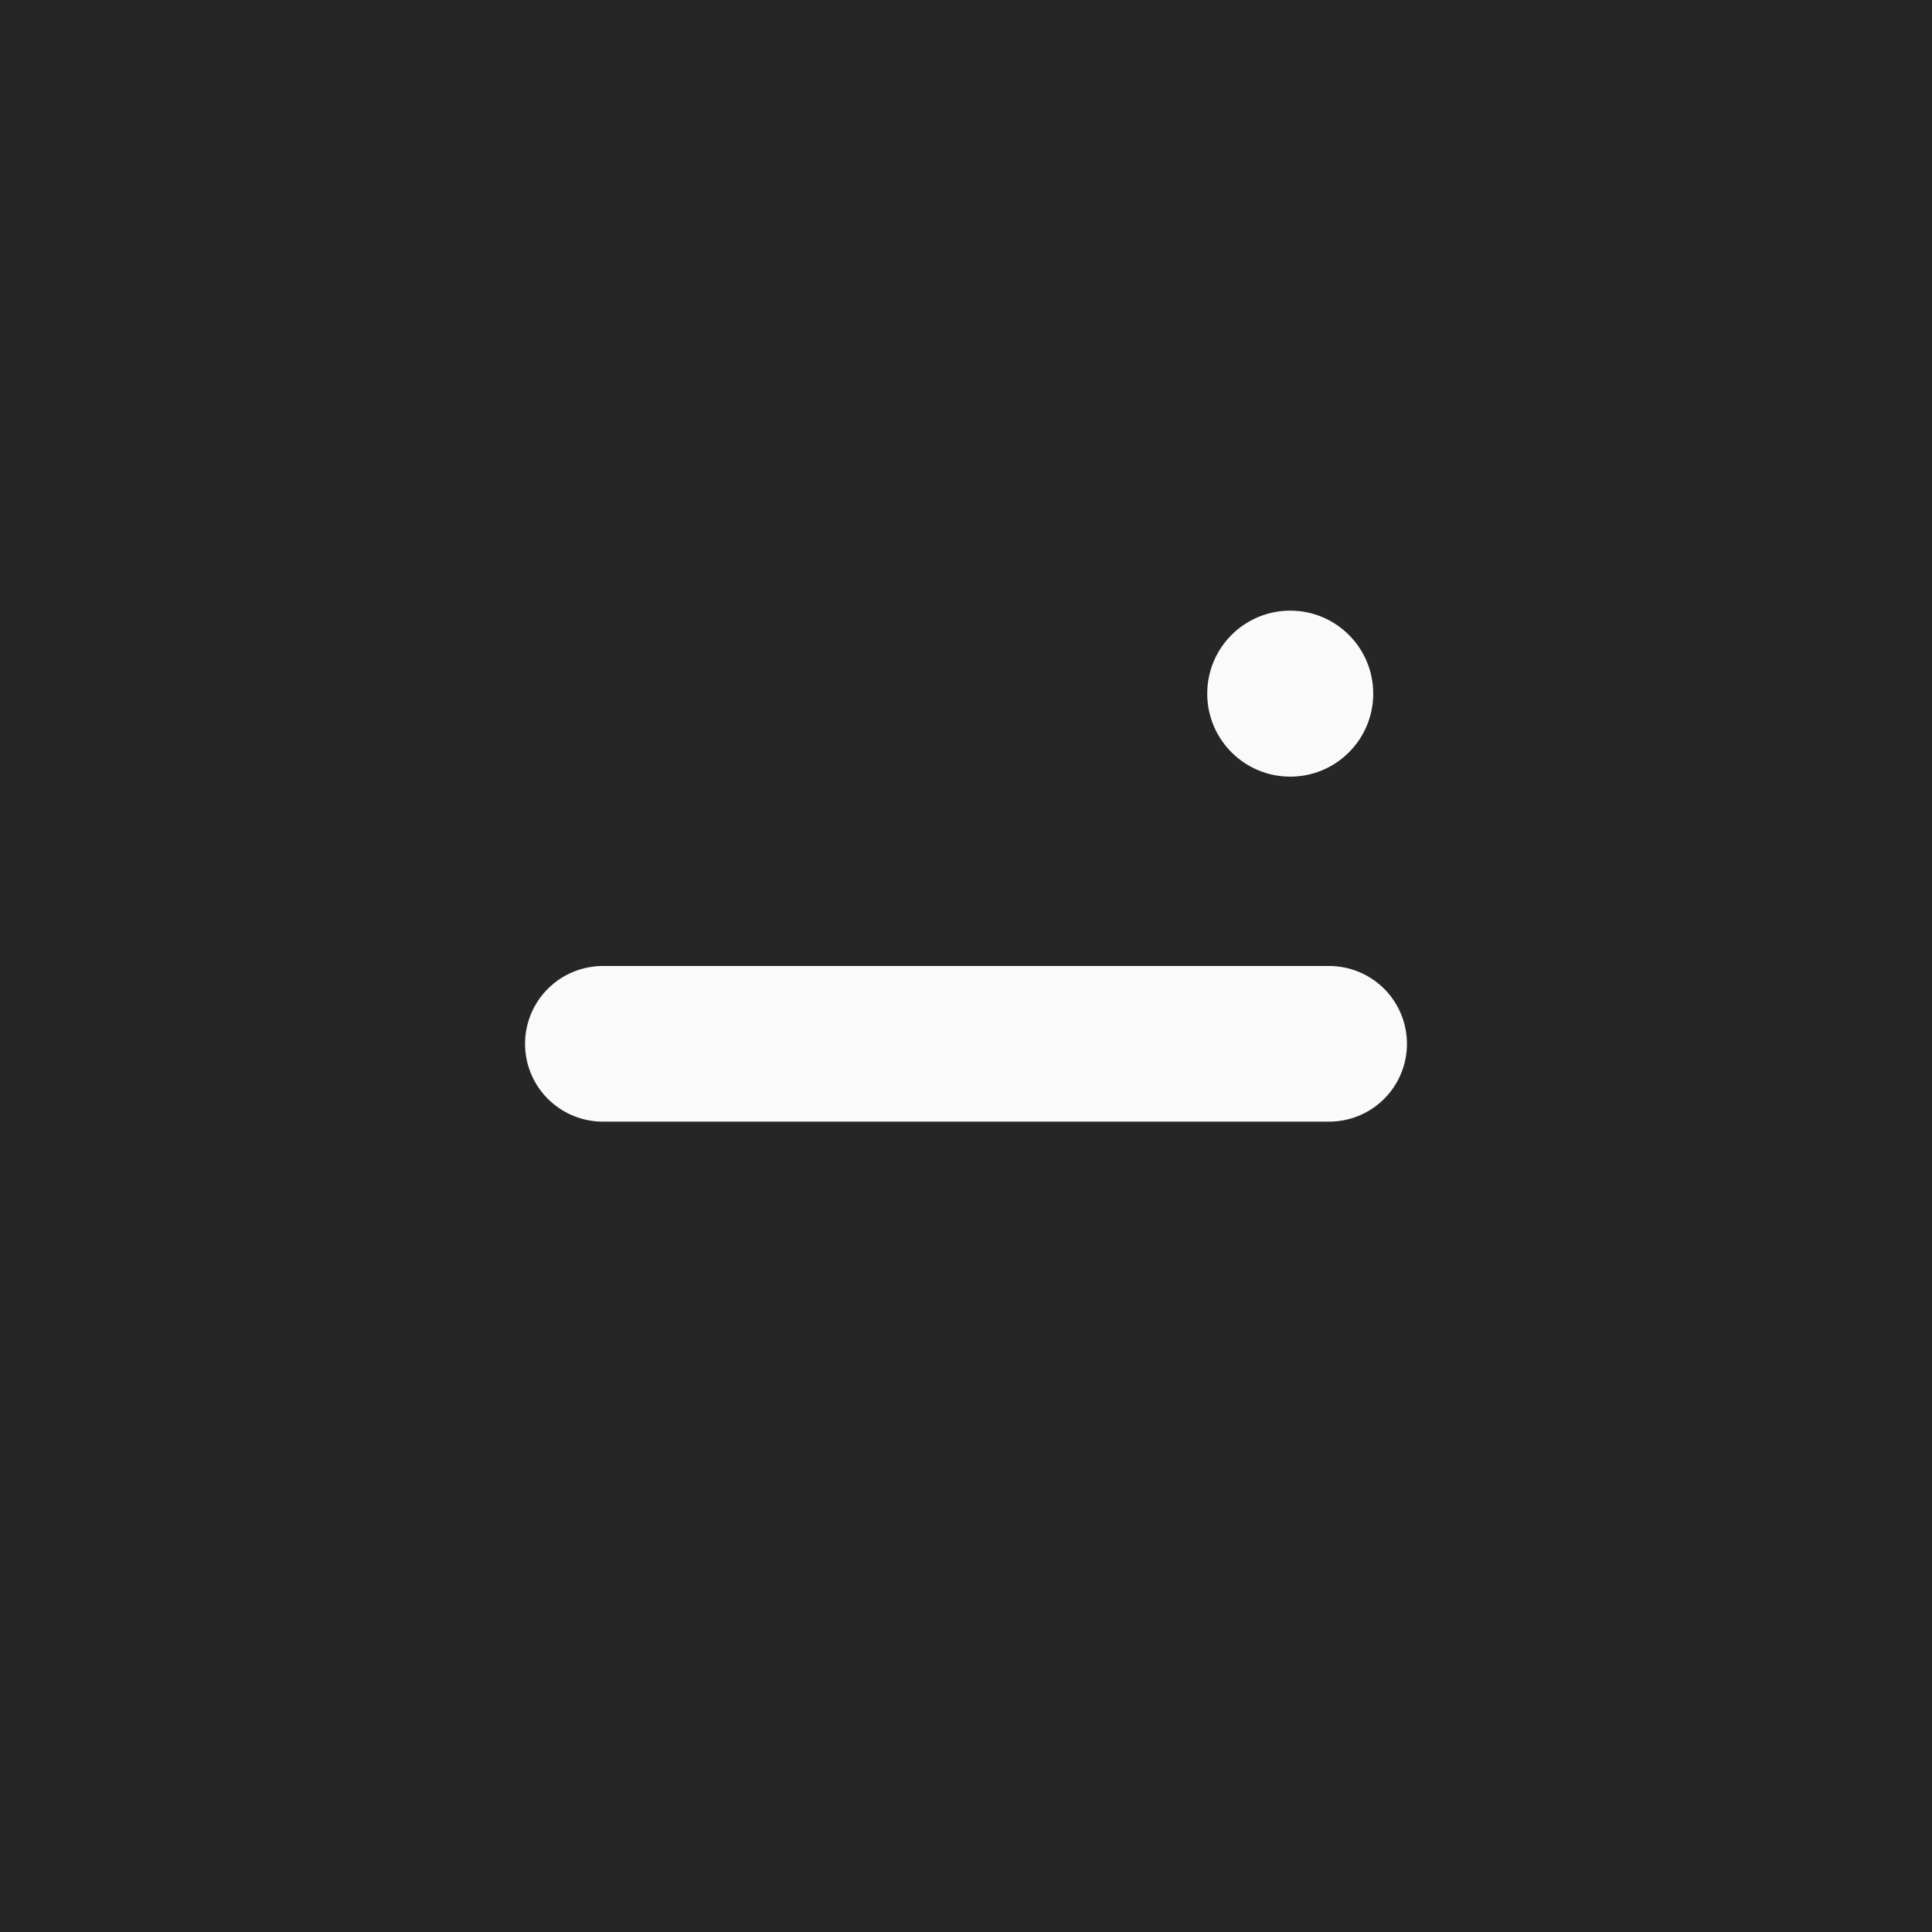
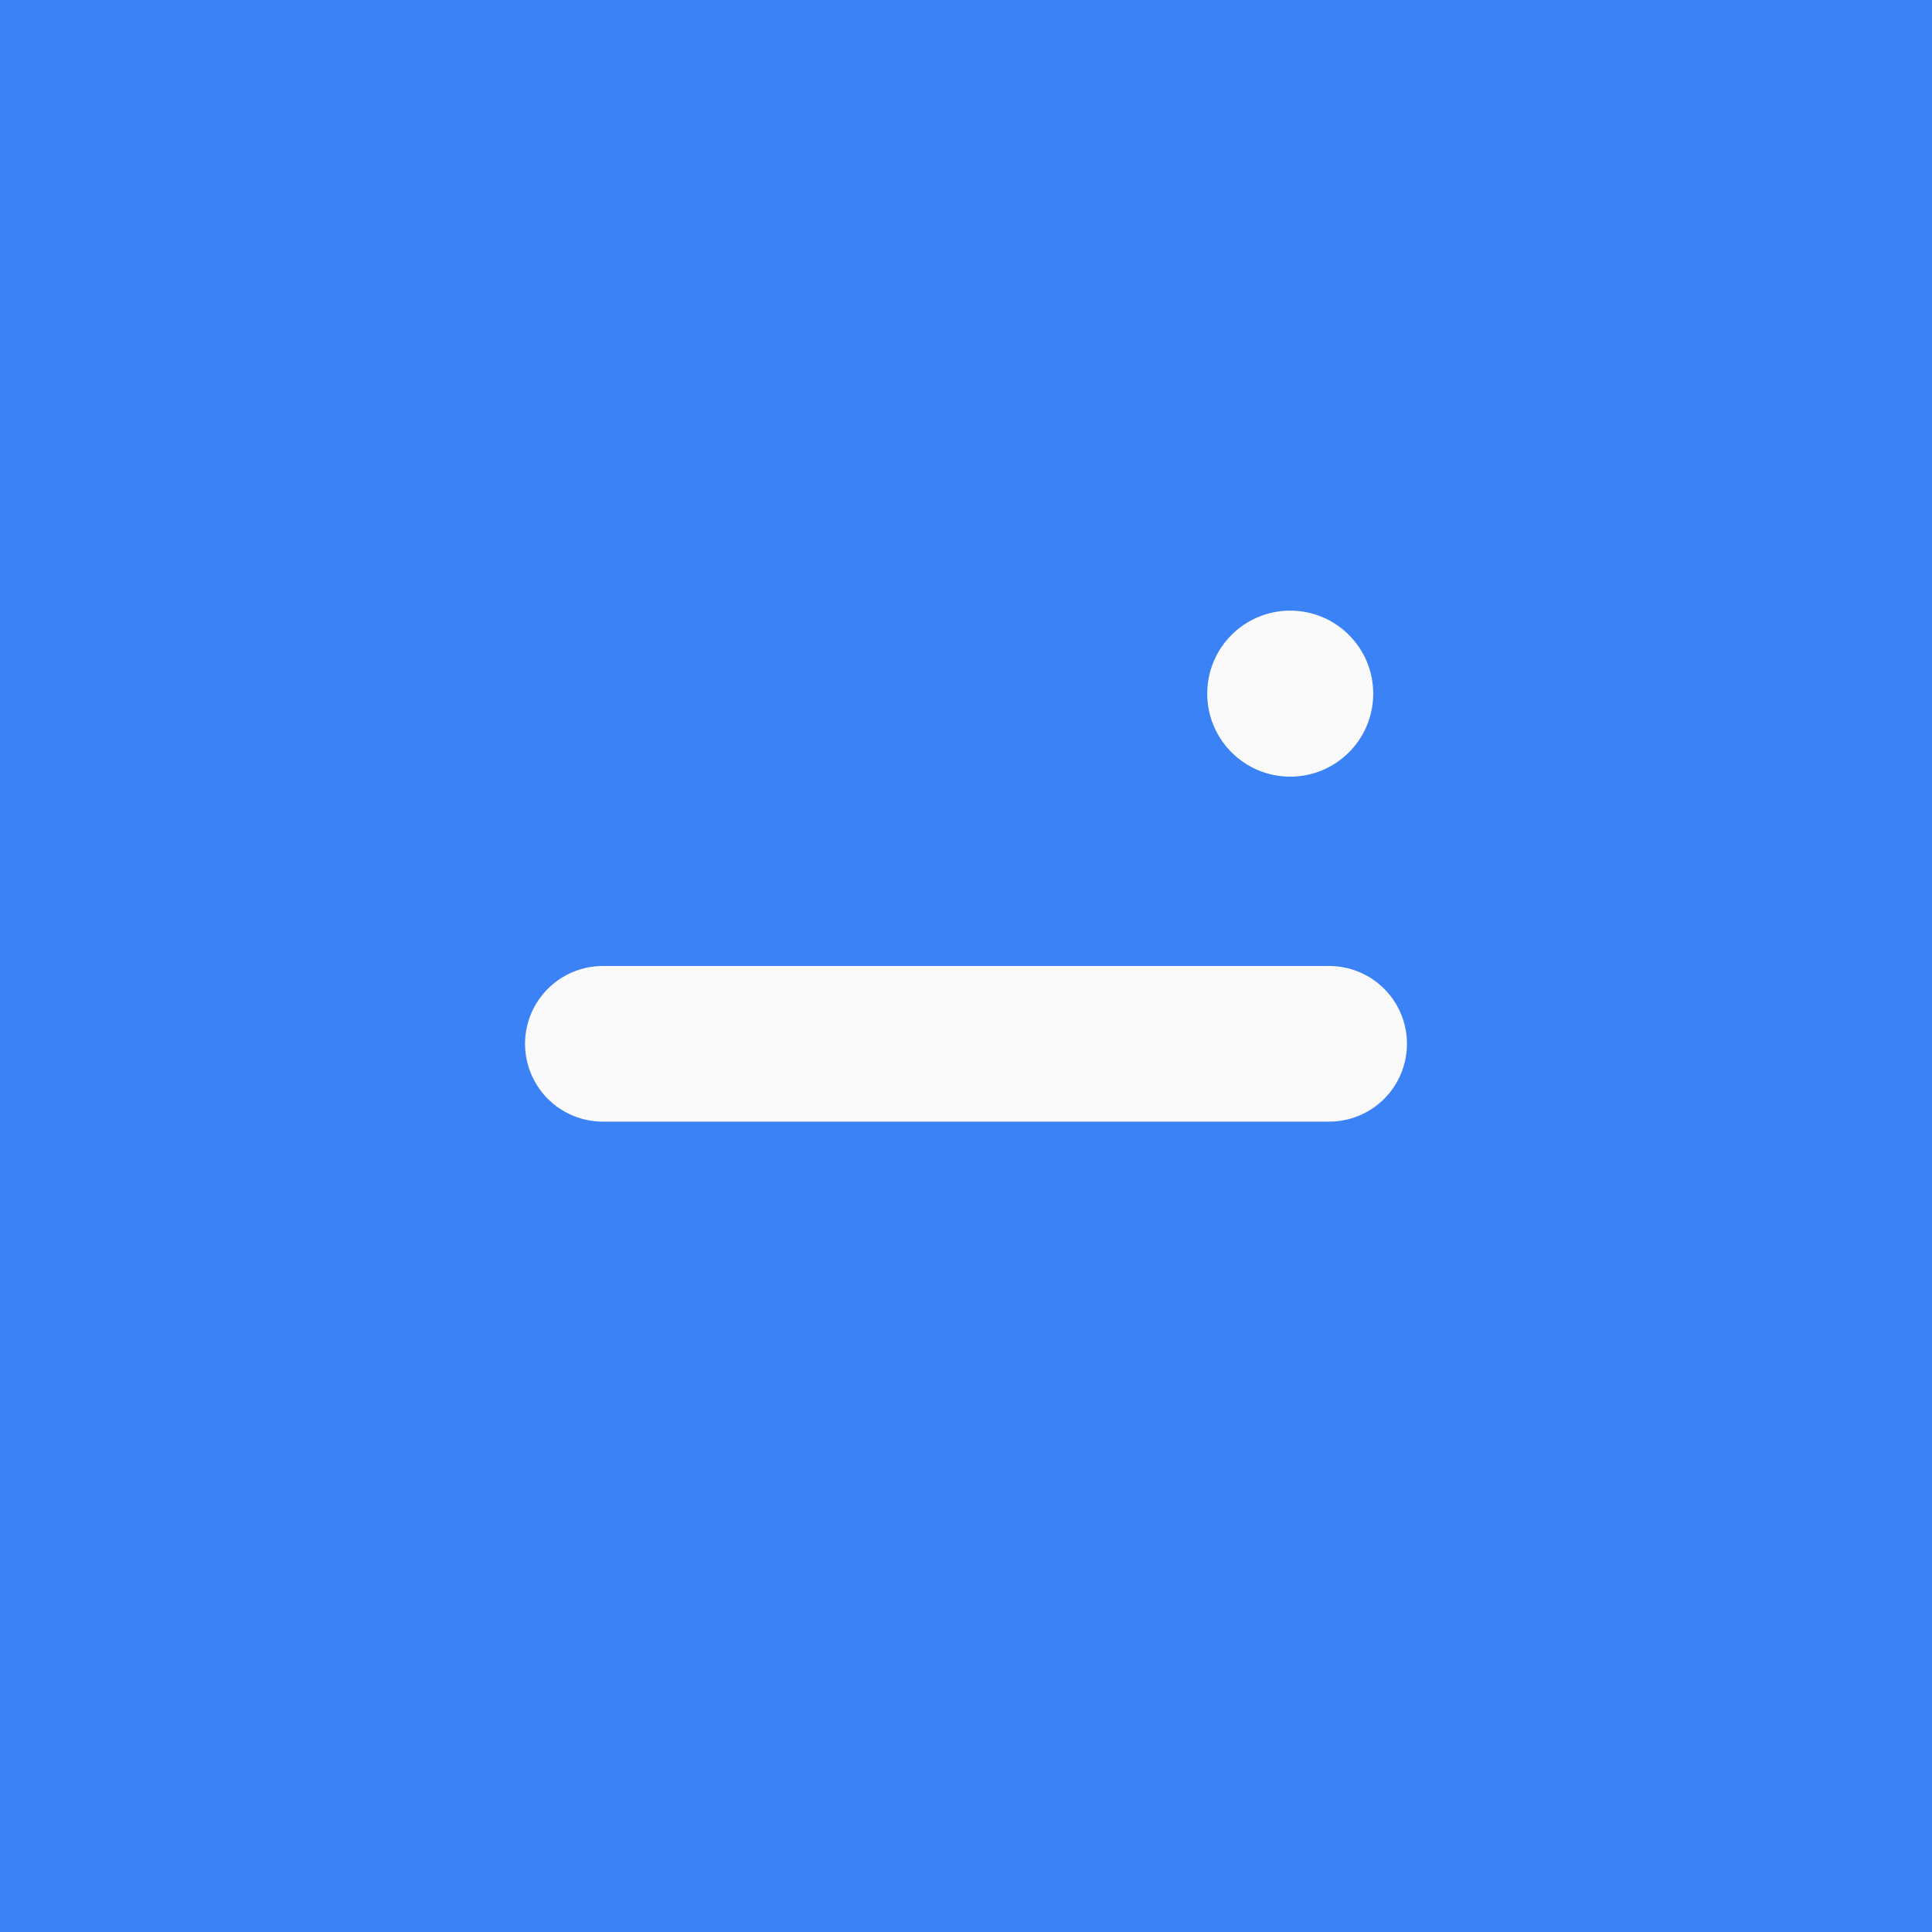
<svg xmlns="http://www.w3.org/2000/svg" viewBox="0 0 180 180" role="img" aria-label="一道+">
-   <rect width="180" height="180" fill="#262626" />
+   <rect width="180" height="180" fill="#3b82f6" />
  <g transform="translate(32 32) scale(4.8333)" fill="none" stroke="#fafafa" stroke-width="3" stroke-linecap="round">
    <path d="M5 13.5h14" />
    <circle cx="18.25" cy="6.75" r="1.6" fill="#fafafa" stroke="none" />
  </g>
</svg>
